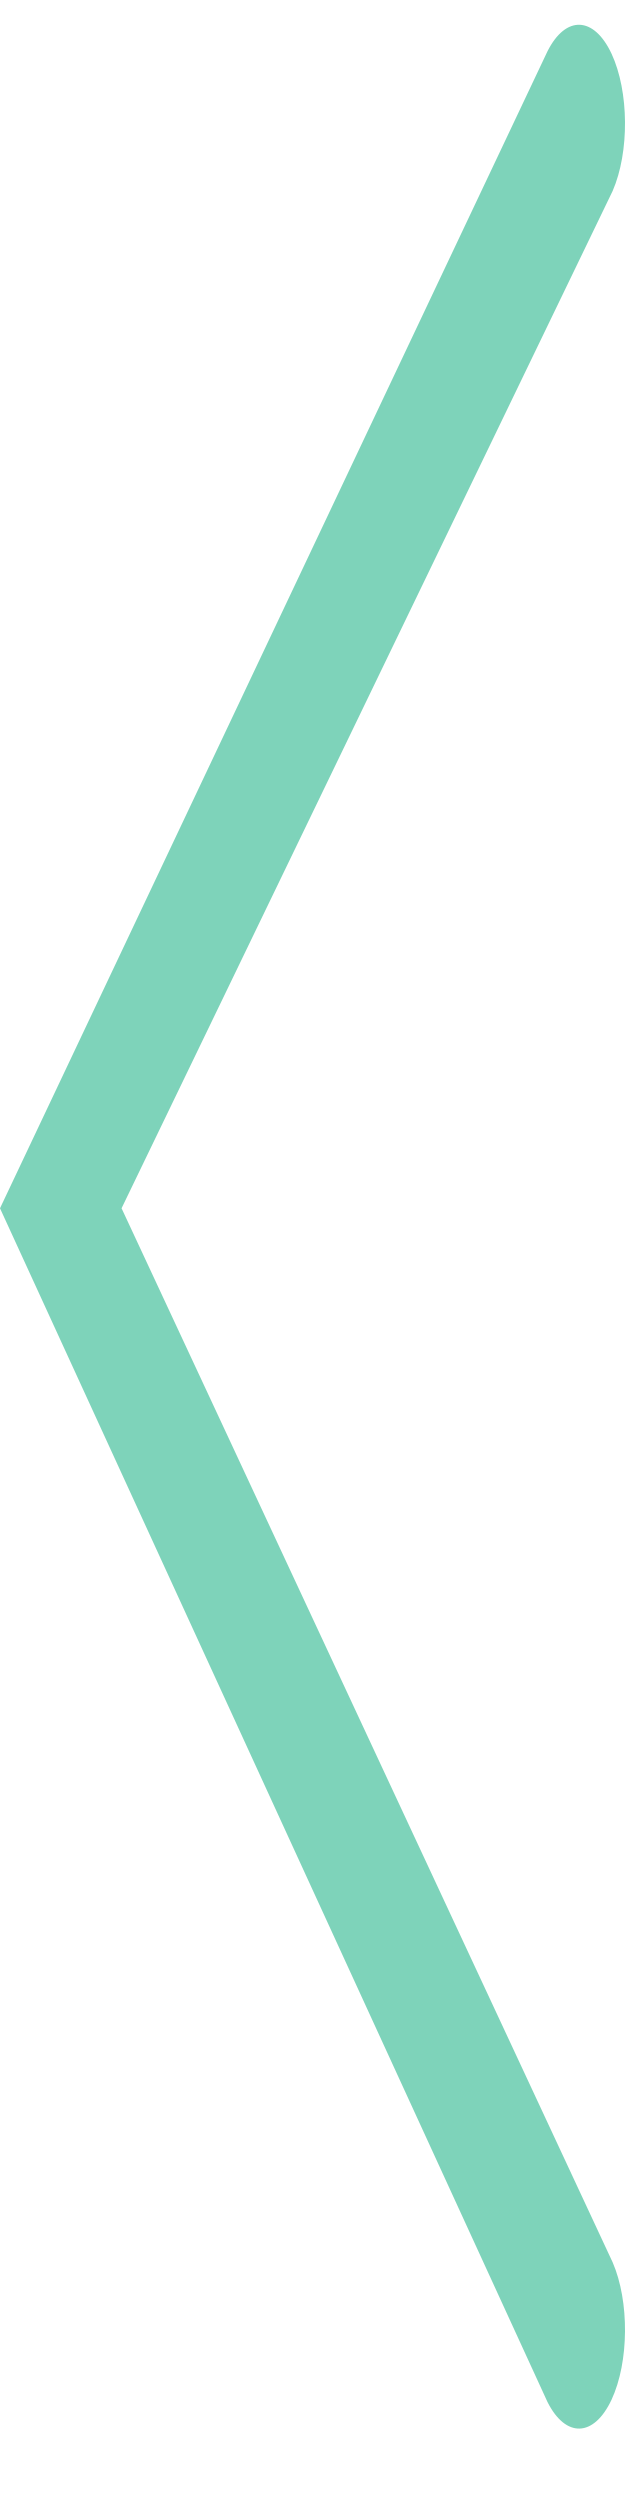
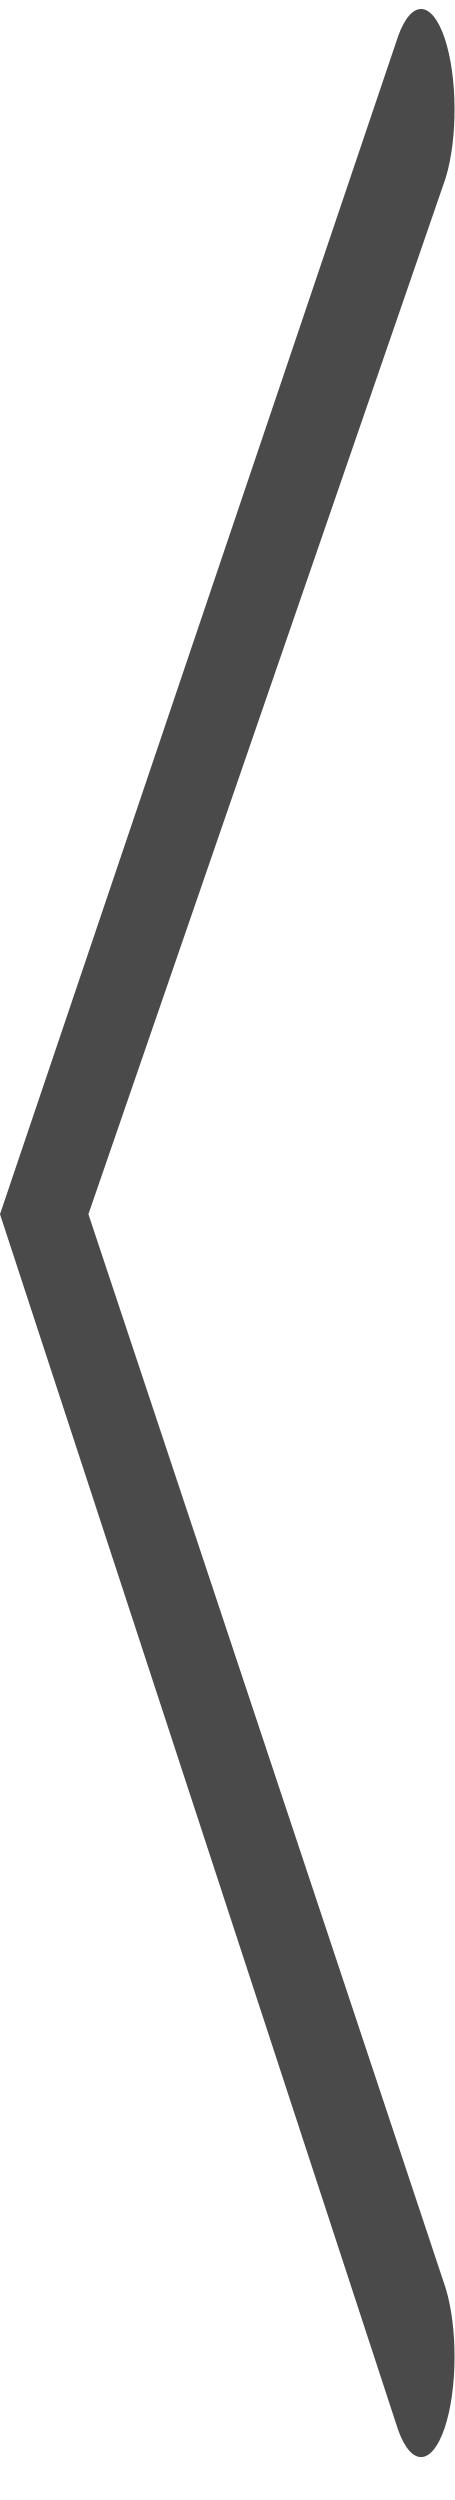
- <svg xmlns="http://www.w3.org/2000/svg" width="4px" height="16px" viewBox="0 0 4 16" version="1.1">
+ <svg xmlns="http://www.w3.org/2000/svg" width="4px" height="22px" viewBox="0 0 4 22" version="1.1">
  <defs />
  <g id="Searchable-Annotations" stroke="none" stroke-width="1" fill="none" fill-rule="evenodd">
-     <g id="1a-hover-to-the-side" transform="translate(-1784, -654)" fill="#7ED3BA" fill-rule="nonzero">
-       <g id="noun_Arrow_1833077" transform="translate(1786, 662) rotate(180) translate(-1786, -662) translate(1784, 654)">
+     <g id="1a-hover-to-the-side" transform="translate(-1784, -651)" fill="#4A4A4A" fill-rule="nonzero">
+       <g id="noun_Arrow_1833077" transform="translate(1786, 662) rotate(180) translate(-1786, -662) translate(1784, 651)">
        <g id="Group" transform="translate(0, -0)">
          <g transform="translate(0, -0)" id="Shape">
            <g transform="translate(0, -0)">
-               <path d="M0.496,0.627 C0.379,0.395 0.199,0.401 0.086,0.642 C-0.026,0.883 -0.029,1.271 0.079,1.521 L3.222,8.267 L0.079,14.778 C-0.029,15.027 -0.026,15.415 0.086,15.656 C0.199,15.897 0.379,15.904 0.496,15.672 L4,8.267 L0.496,0.627 Z" />
+               <path d="M0.496,0.615 C0.379,0.29 0.199,0.3 0.086,0.637 C-0.026,0.974 -0.029,1.518 0.079,1.867 L3.222,11.315 L0.079,20.431 C-0.029,20.78 -0.026,21.324 0.086,21.661 C0.199,21.999 0.379,22.008 0.496,21.683 L4,11.315 L0.496,0.615 Z" />
            </g>
          </g>
        </g>
      </g>
    </g>
  </g>
</svg>
